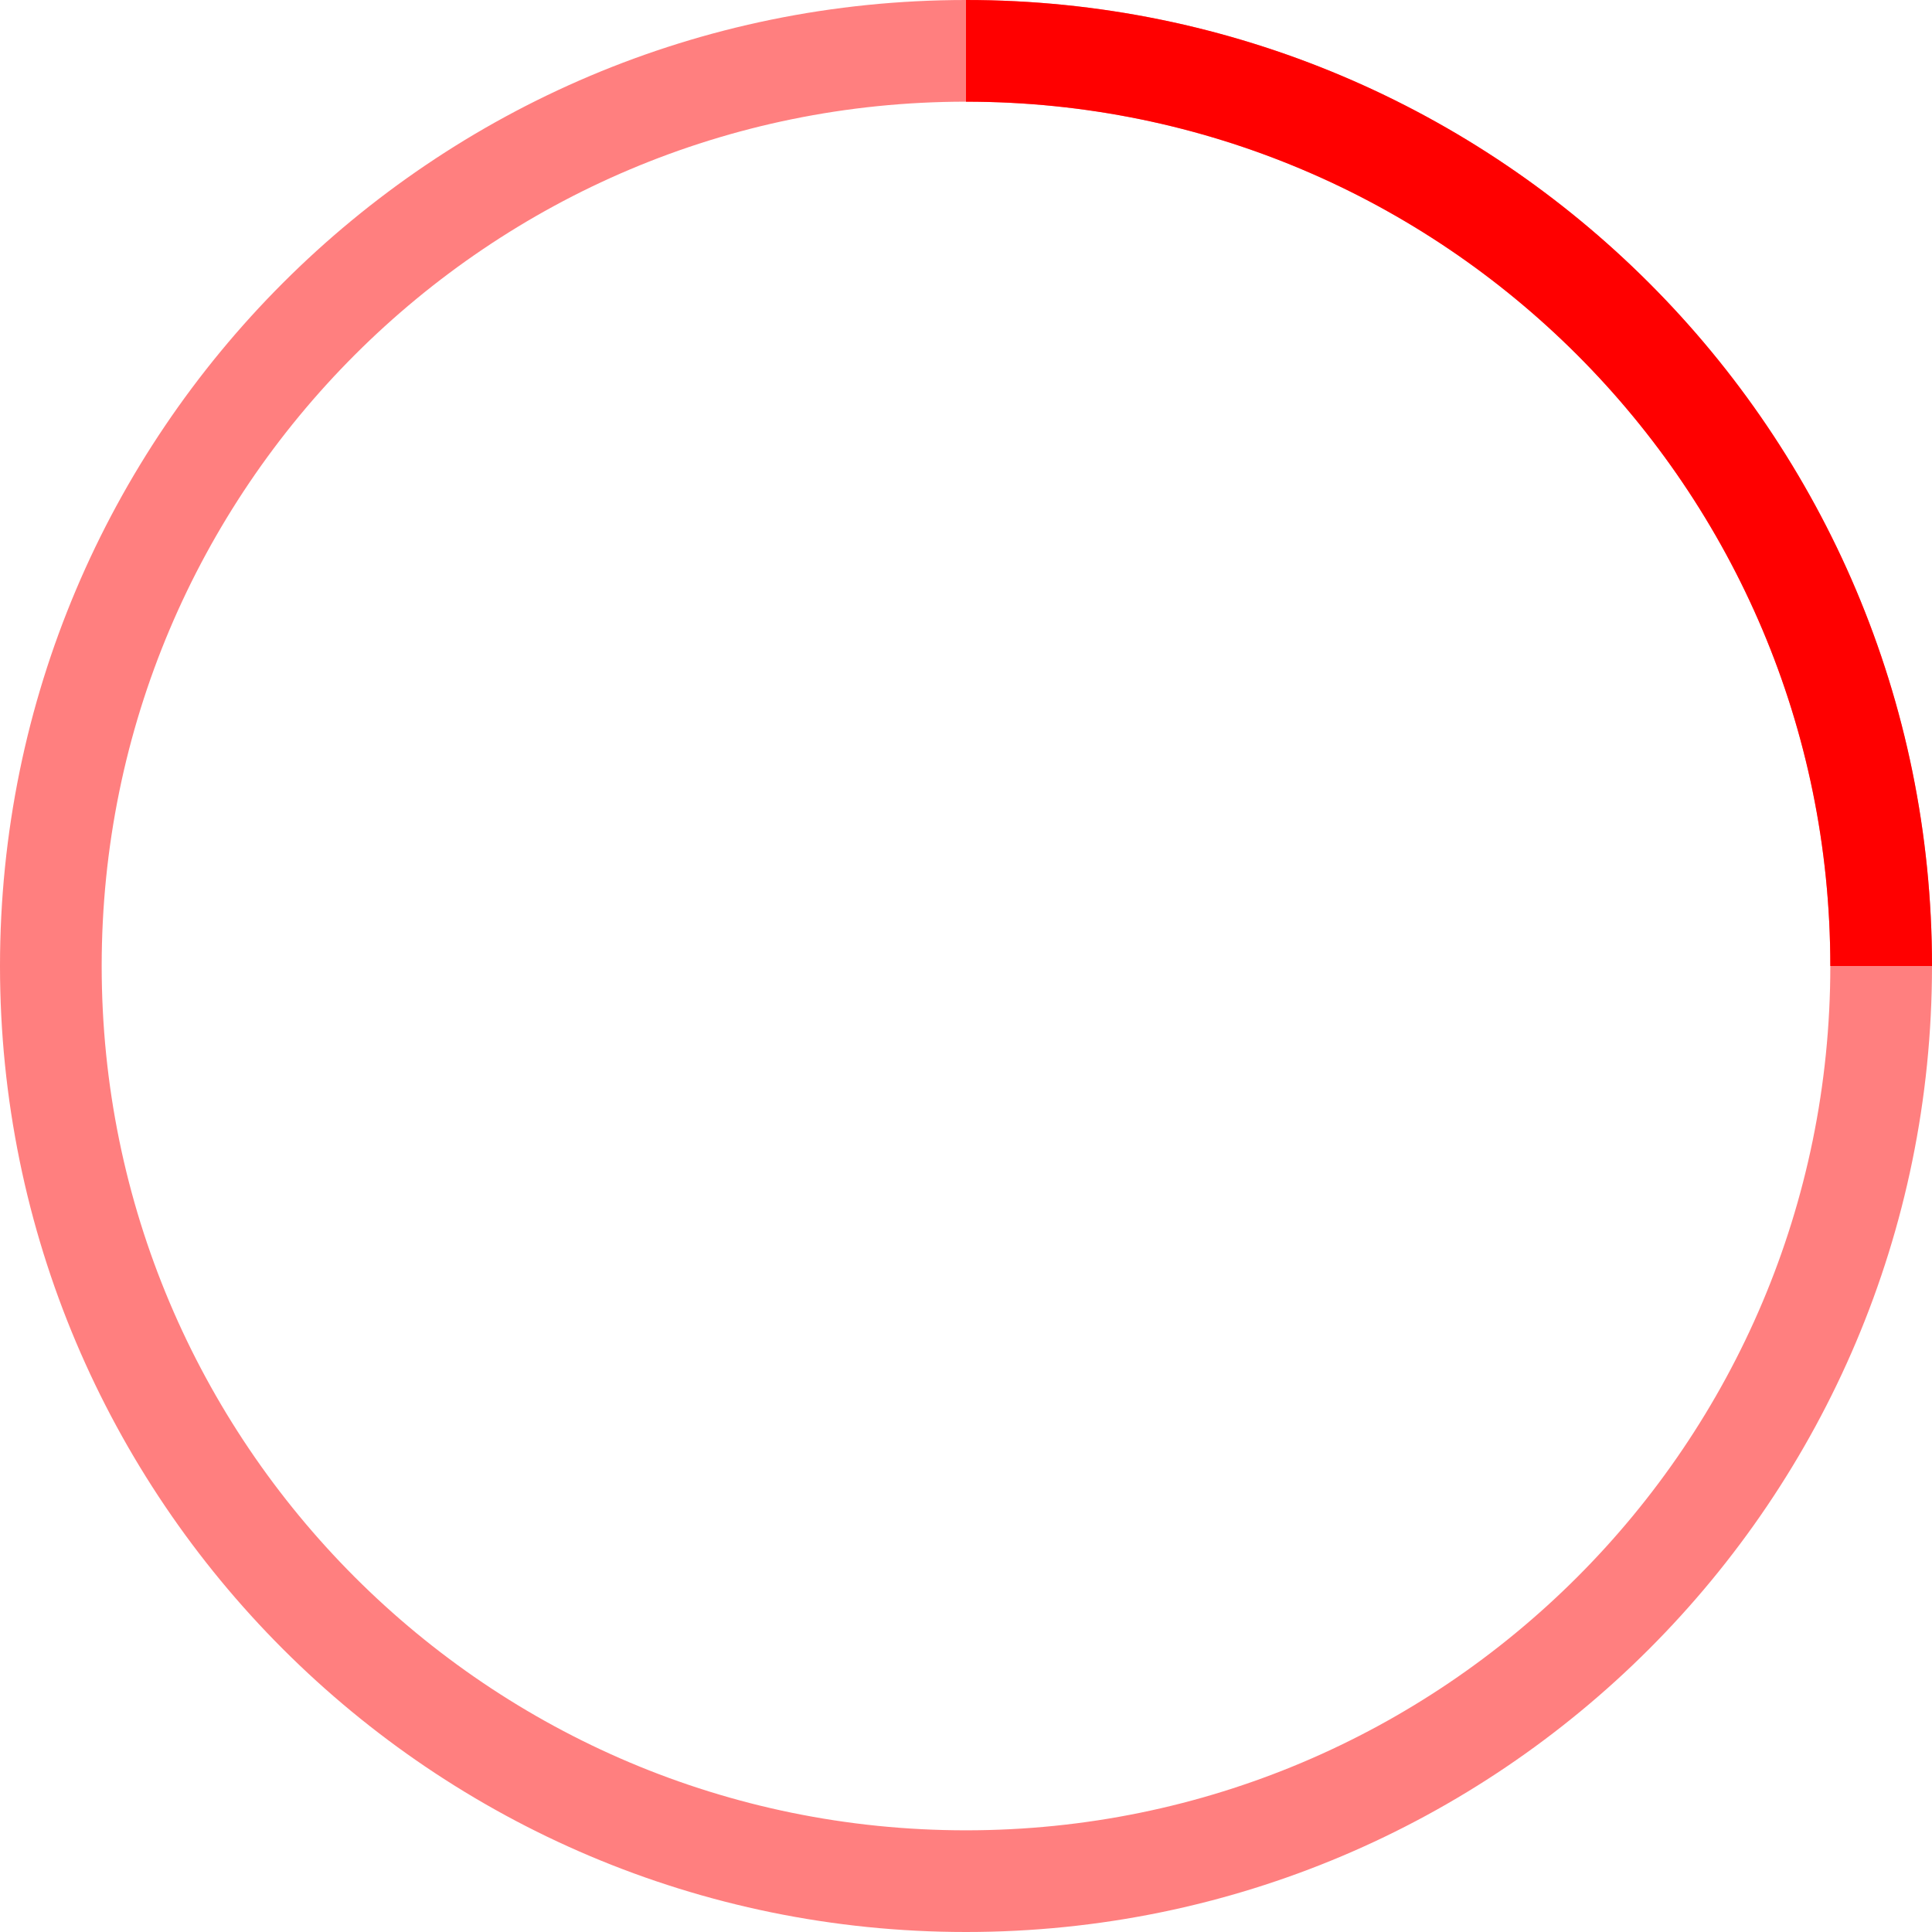
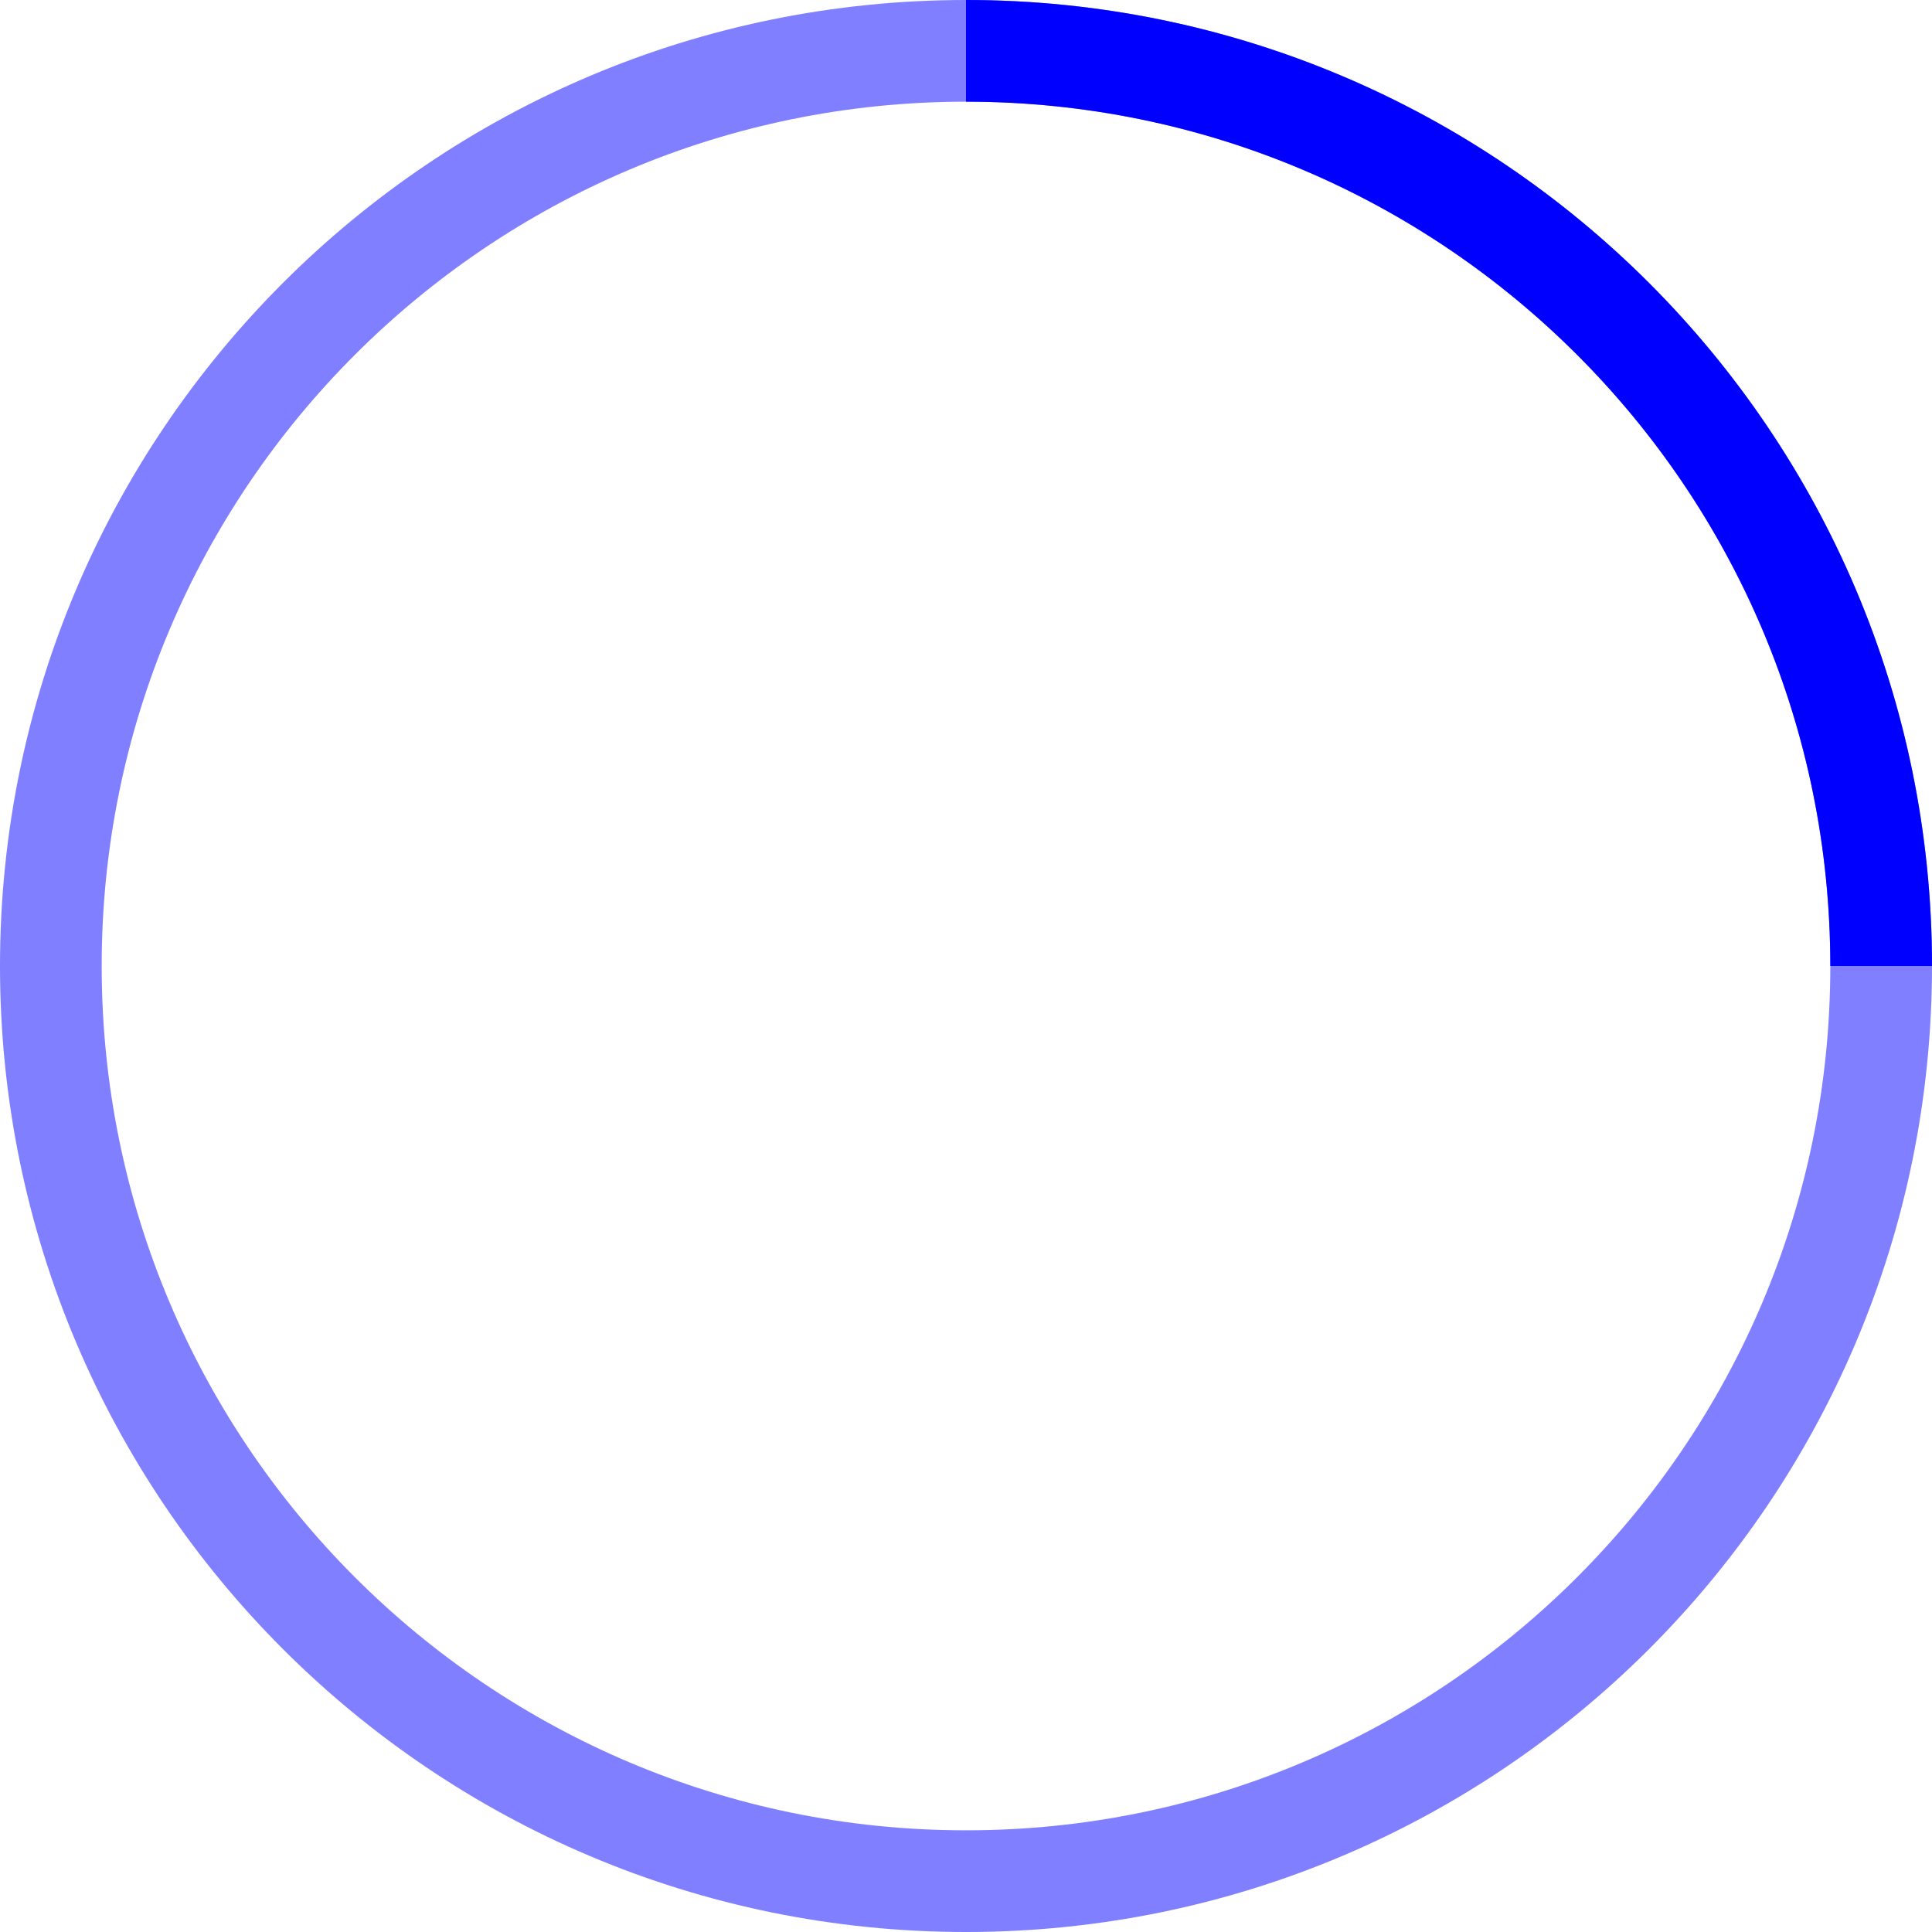
- <svg xmlns="http://www.w3.org/2000/svg" viewBox="0 0 38 38" stroke="red">
+ <svg xmlns="http://www.w3.org/2000/svg" viewBox="0 0 38 38" stroke="blue">
  <g fill="none" fill-rule="evenodd">
    <g transform="translate(1 1)" stroke-width="2">
      <circle stroke-opacity=".5" cx="18" cy="18" r="18" />
      <path d="M36 18c0-9.94-8.06-18-18-18">
        <animateTransform attributeName="transform" type="rotate" from="0 18 18" to="360 18 18" dur="1s" repeatCount="indefinite" />
      </path>
    </g>
  </g>
</svg>
